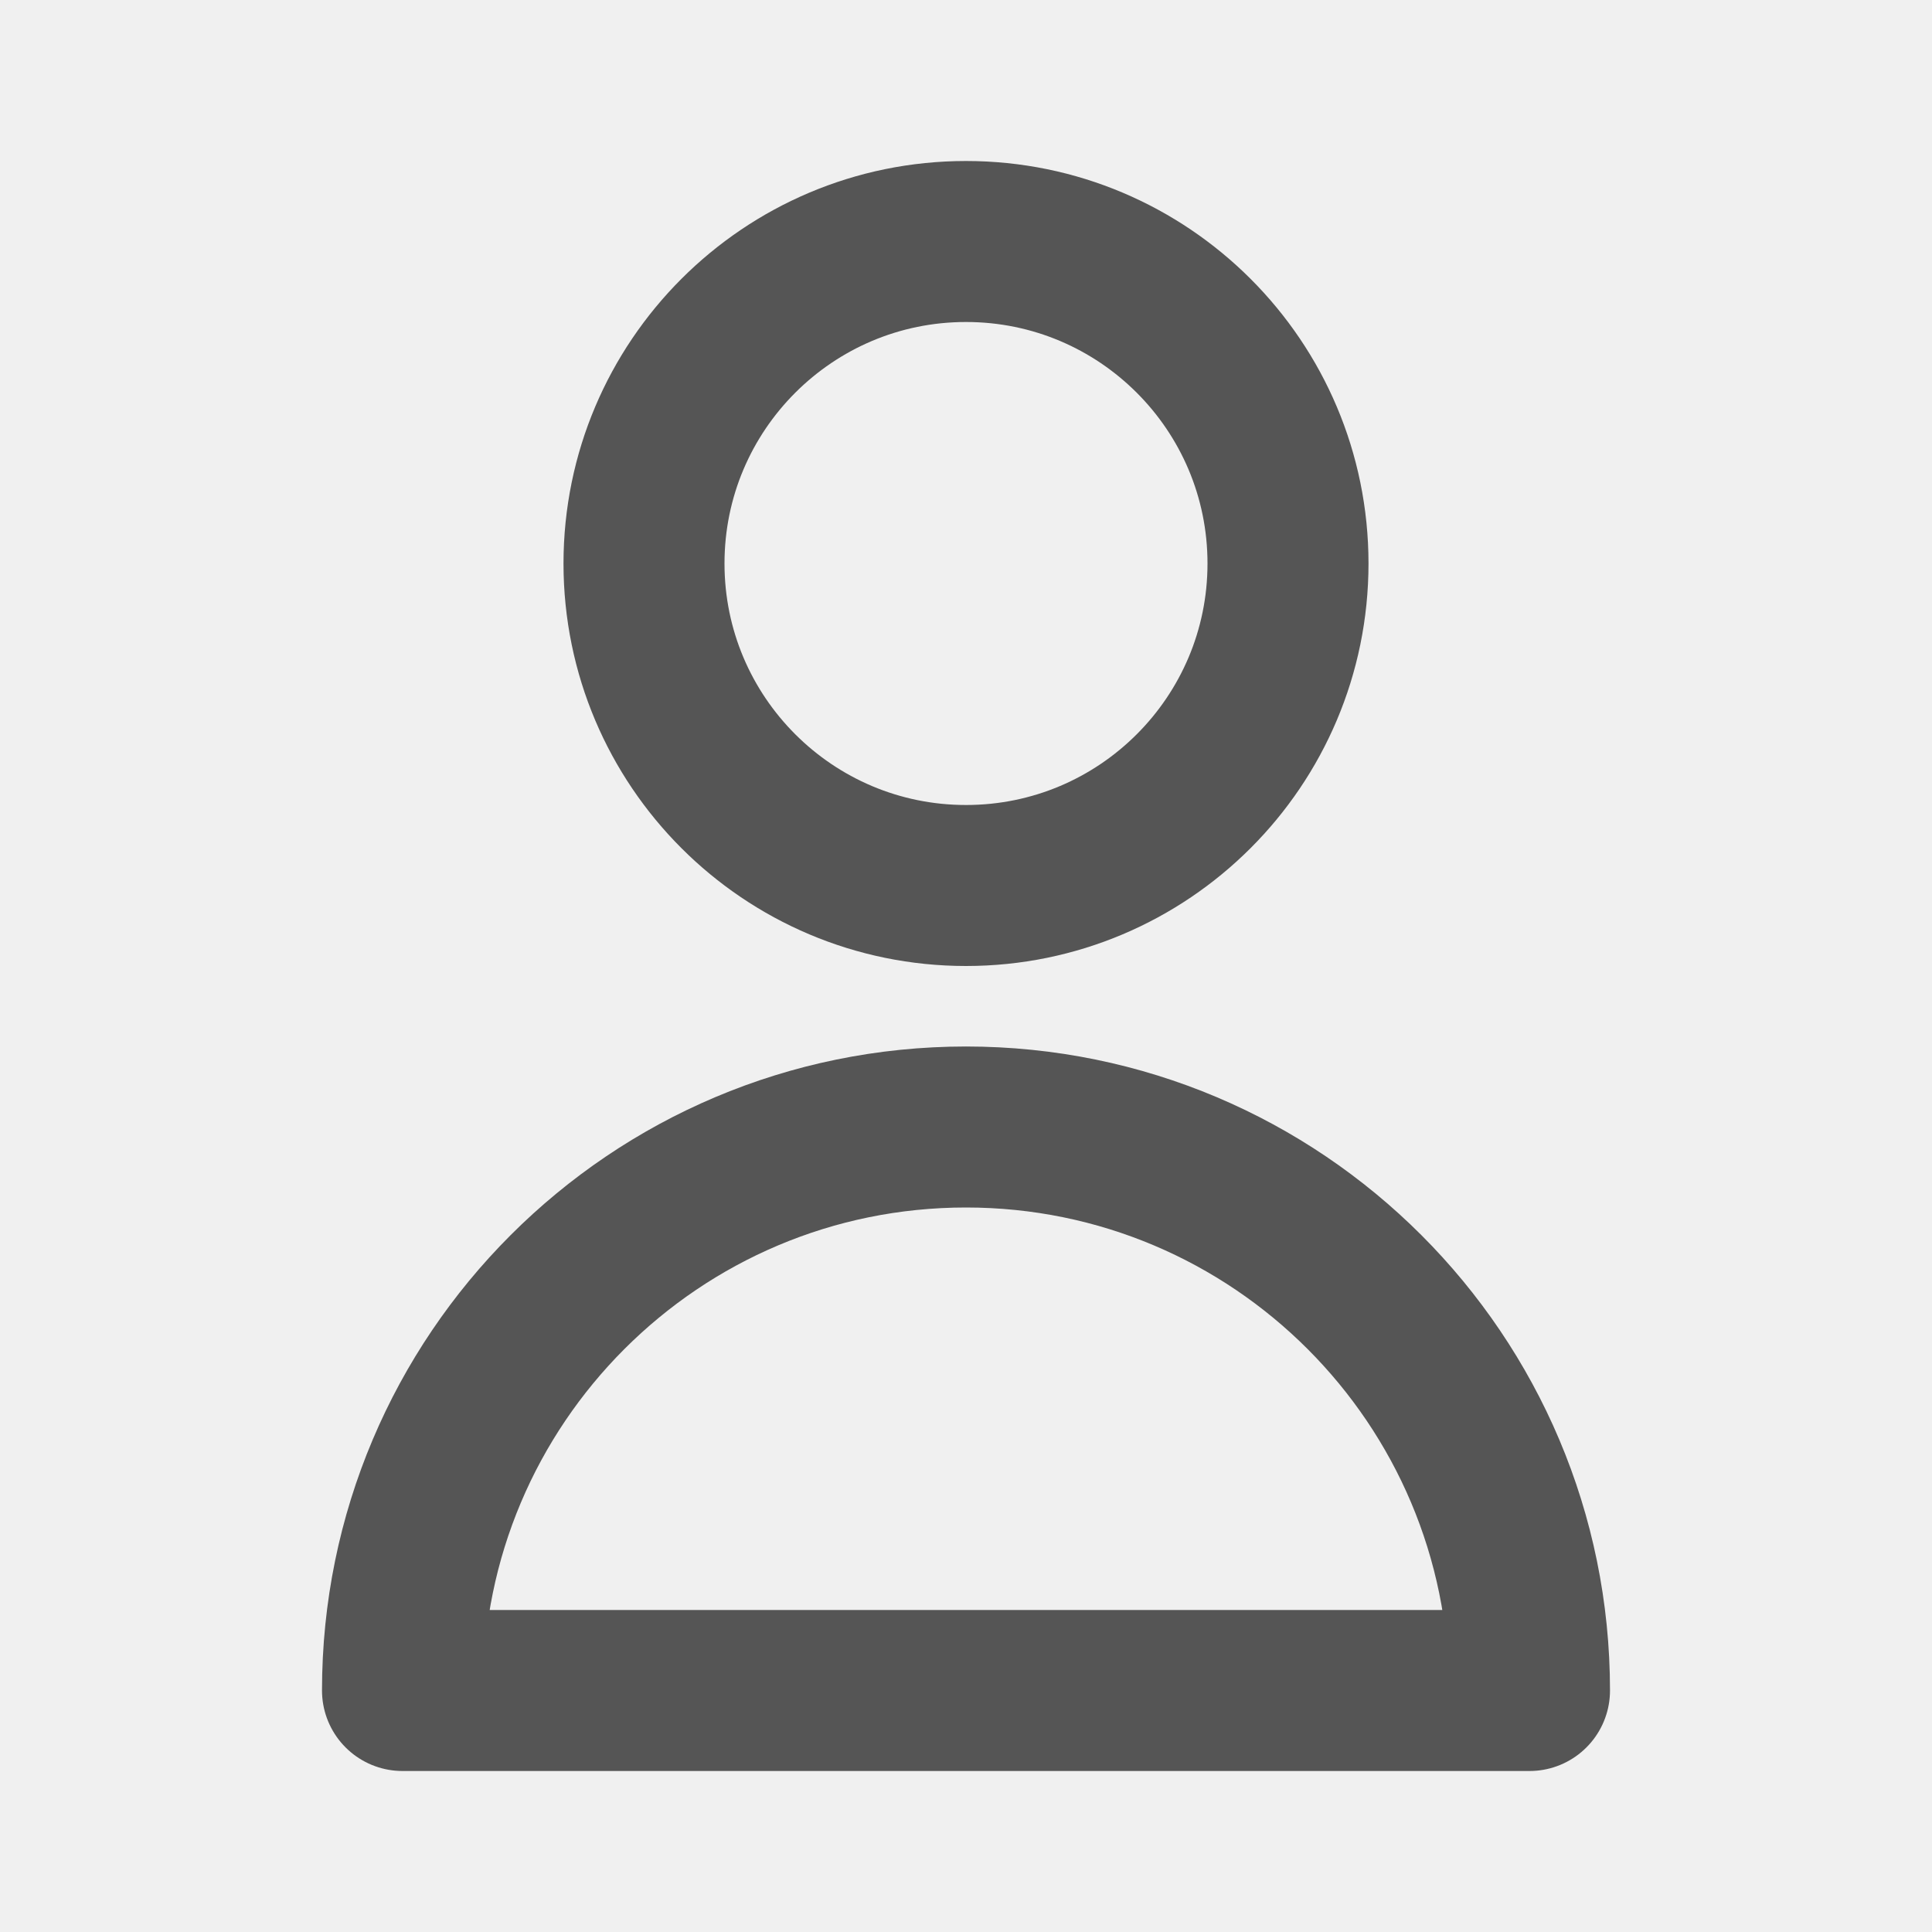
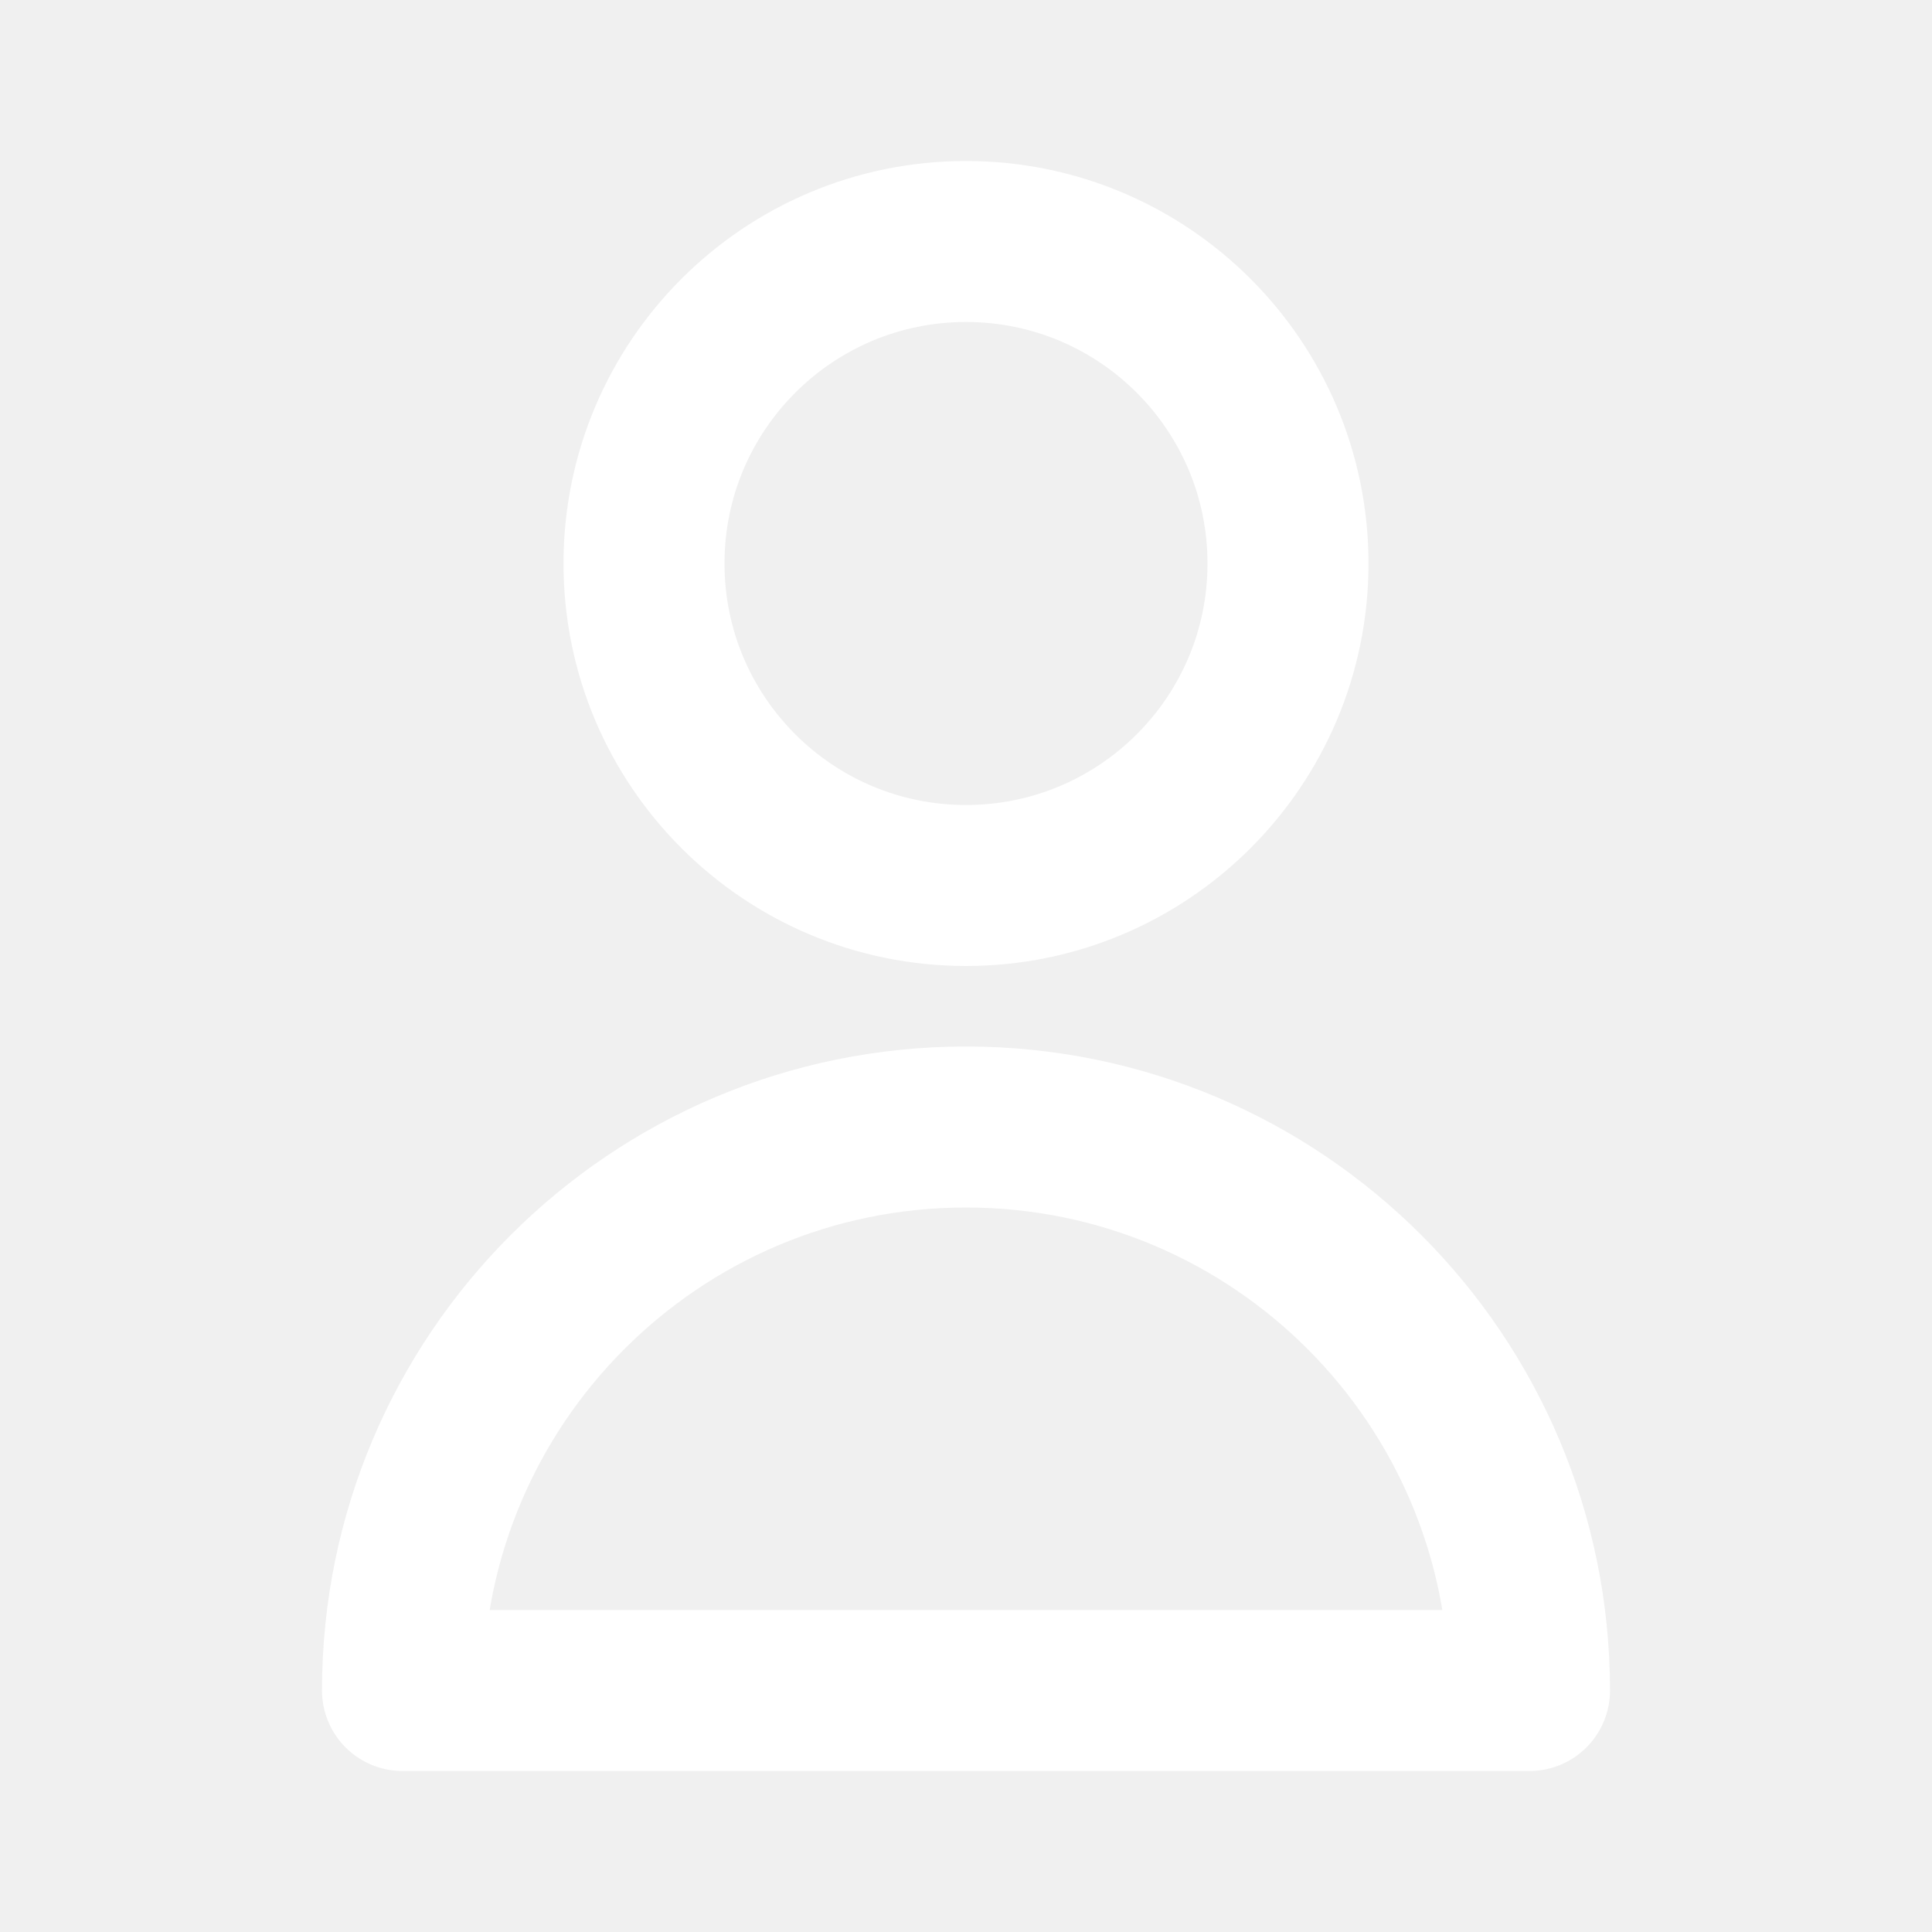
<svg xmlns="http://www.w3.org/2000/svg" width="800px" height="800px" viewBox="0 0 24 24" fill="none">
  <g id="SVGRepo_bgCarrier" stroke-width="0" />
  <g id="SVGRepo_tracerCarrier" stroke-linecap="round" stroke-linejoin="round" />
  <g id="SVGRepo_iconCarrier">
-     <path d="M16 7C16 9.209 14.209 11 12 11C9.791 11 8 9.209 8 7C8 4.791 9.791 3 12 3C14.209 3 16 4.791 16 7Z" stroke="#555555" stroke-width="2" stroke-linecap="round" stroke-linejoin="round" />
-     <path d="M12 14C8.134 14 5 17.134 5 21H19C19 17.134 15.866 14 12 14Z" stroke="#555555" stroke-width="2" stroke-linecap="round" stroke-linejoin="round" />
+     <path d="M16 7C16 9.209 14.209 11 12 11C9.791 11 8 9.209 8 7C8 4.791 9.791 3 12 3C14.209 3 16 4.791 16 7Z" stroke="#FFFFFF" stroke-width="2" stroke-linecap="round" stroke-linejoin="round" />
+     <path d="M12 14C8.134 14 5 17.134 5 21H19C19 17.134 15.866 14 12 14Z" stroke="#FFFFFF" stroke-width="2" stroke-linecap="round" stroke-linejoin="round" />
  </g>
</svg>
